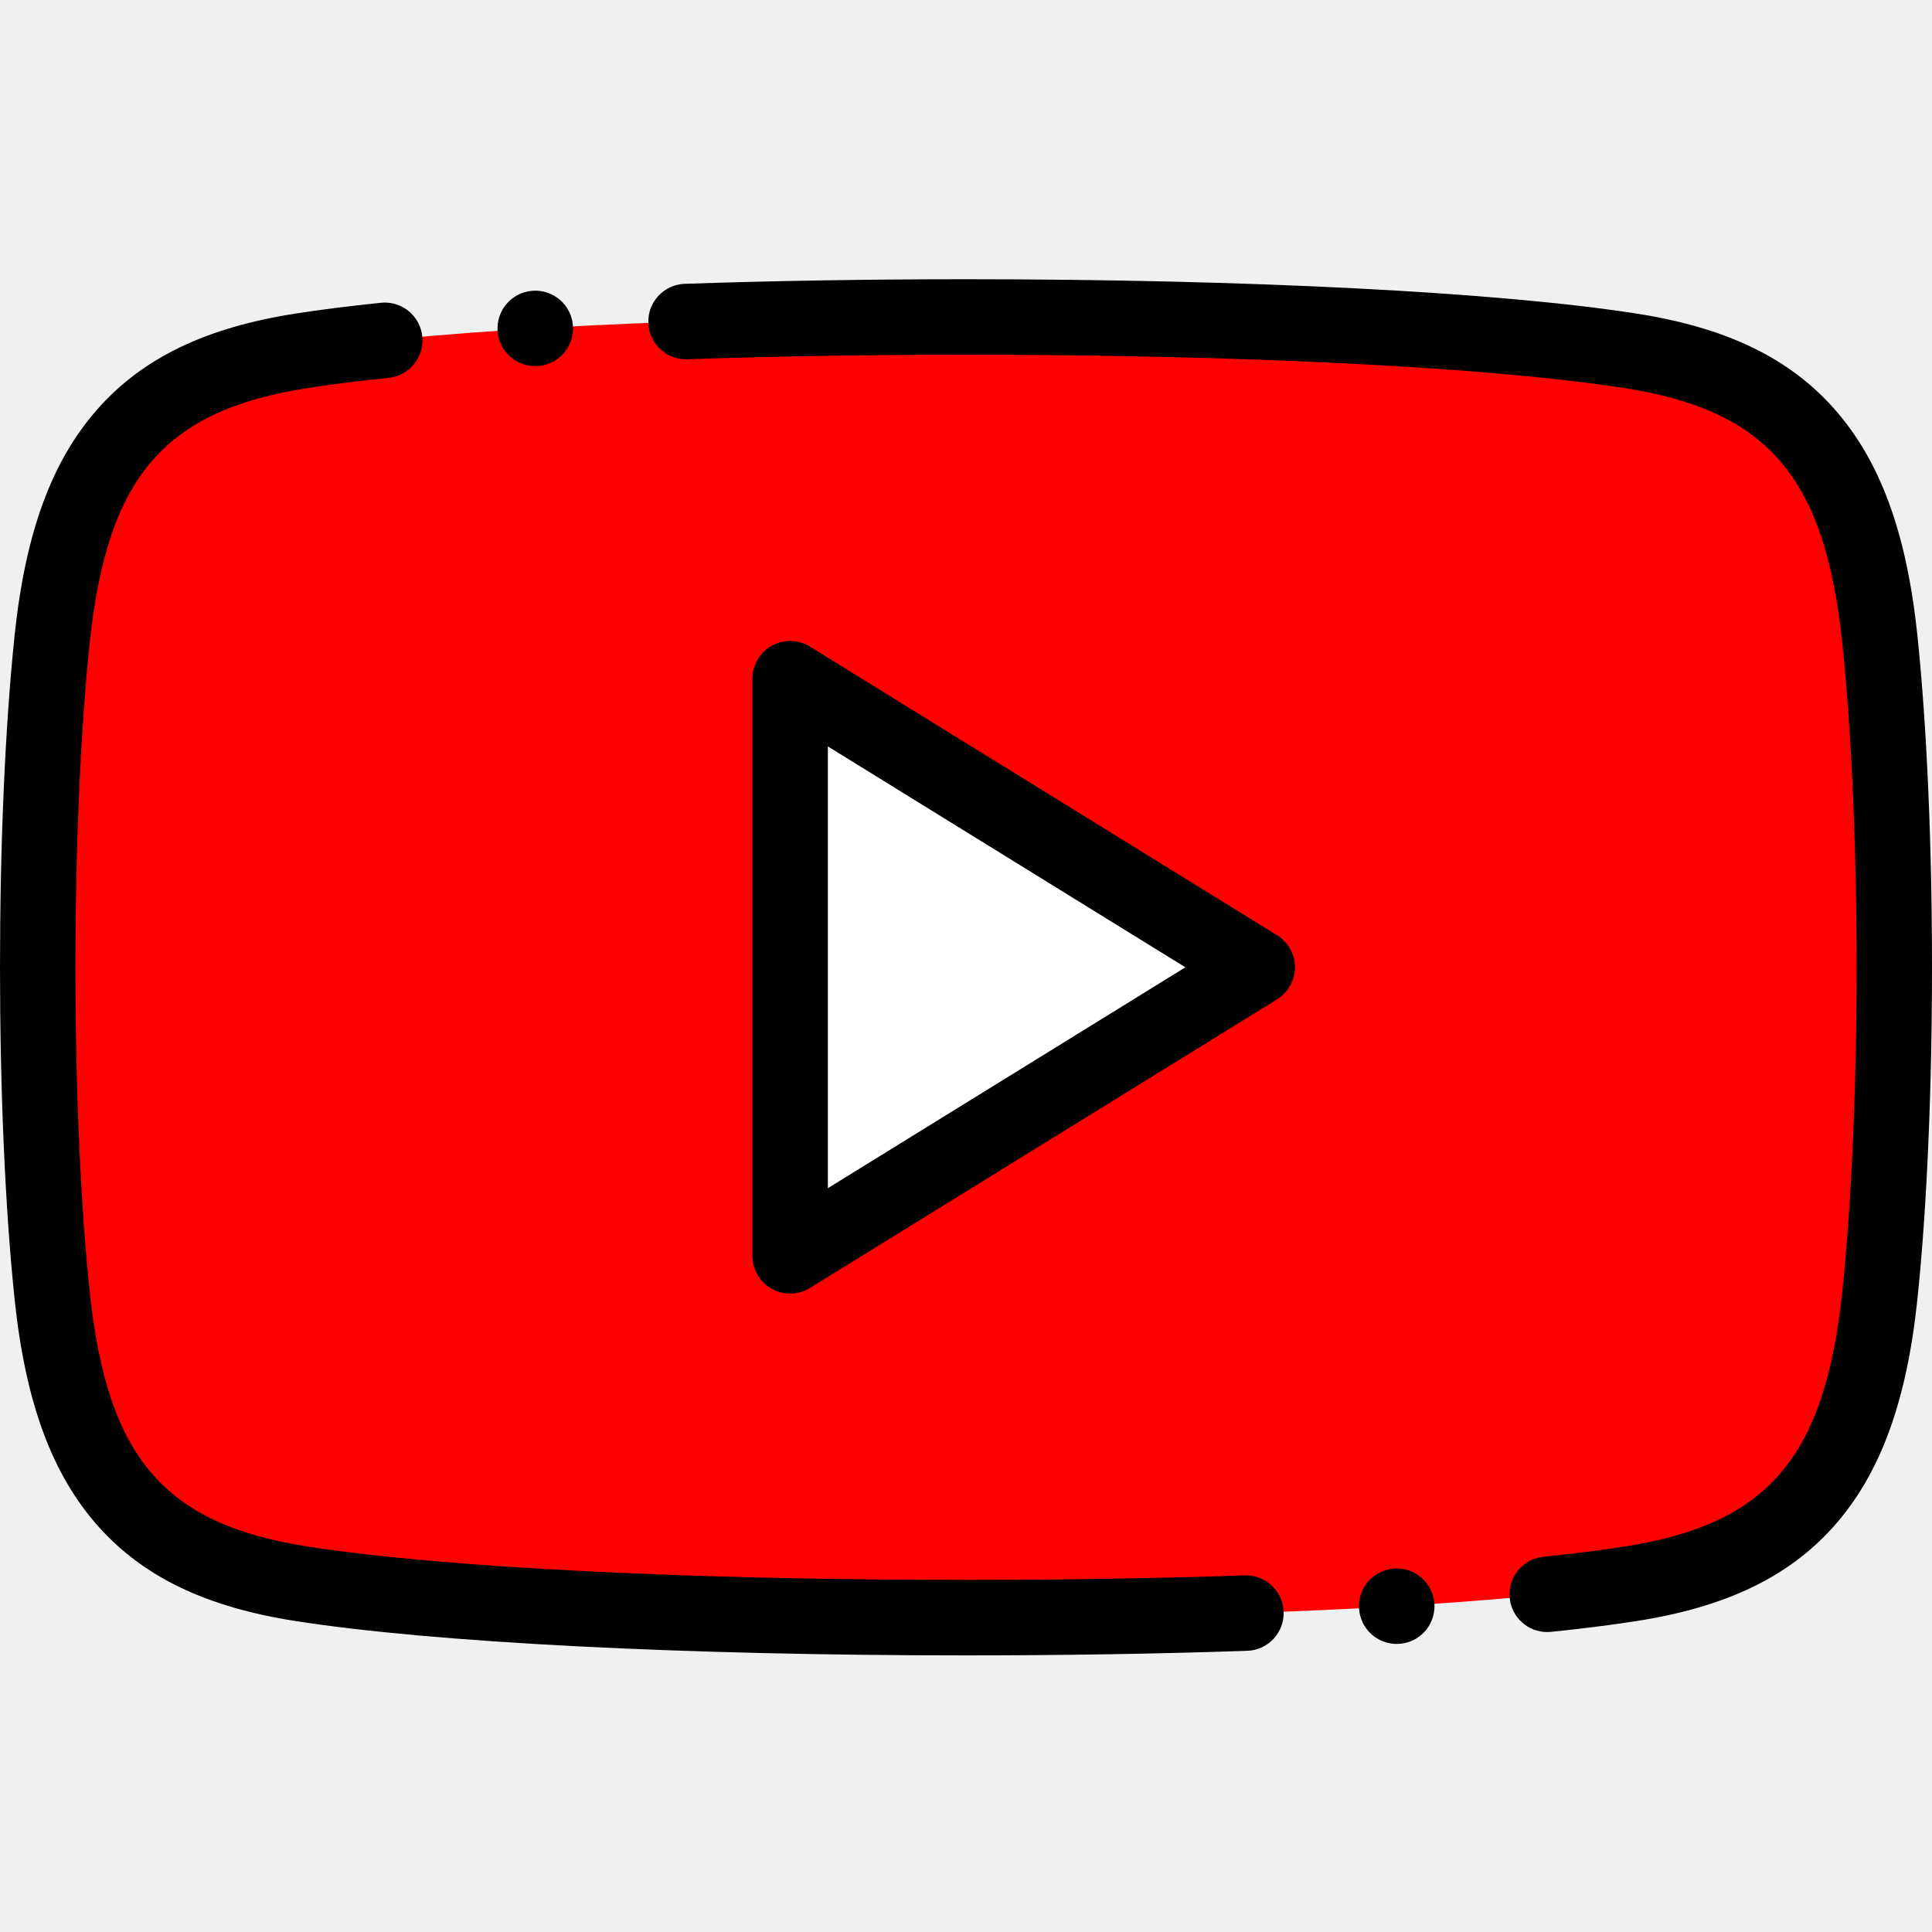
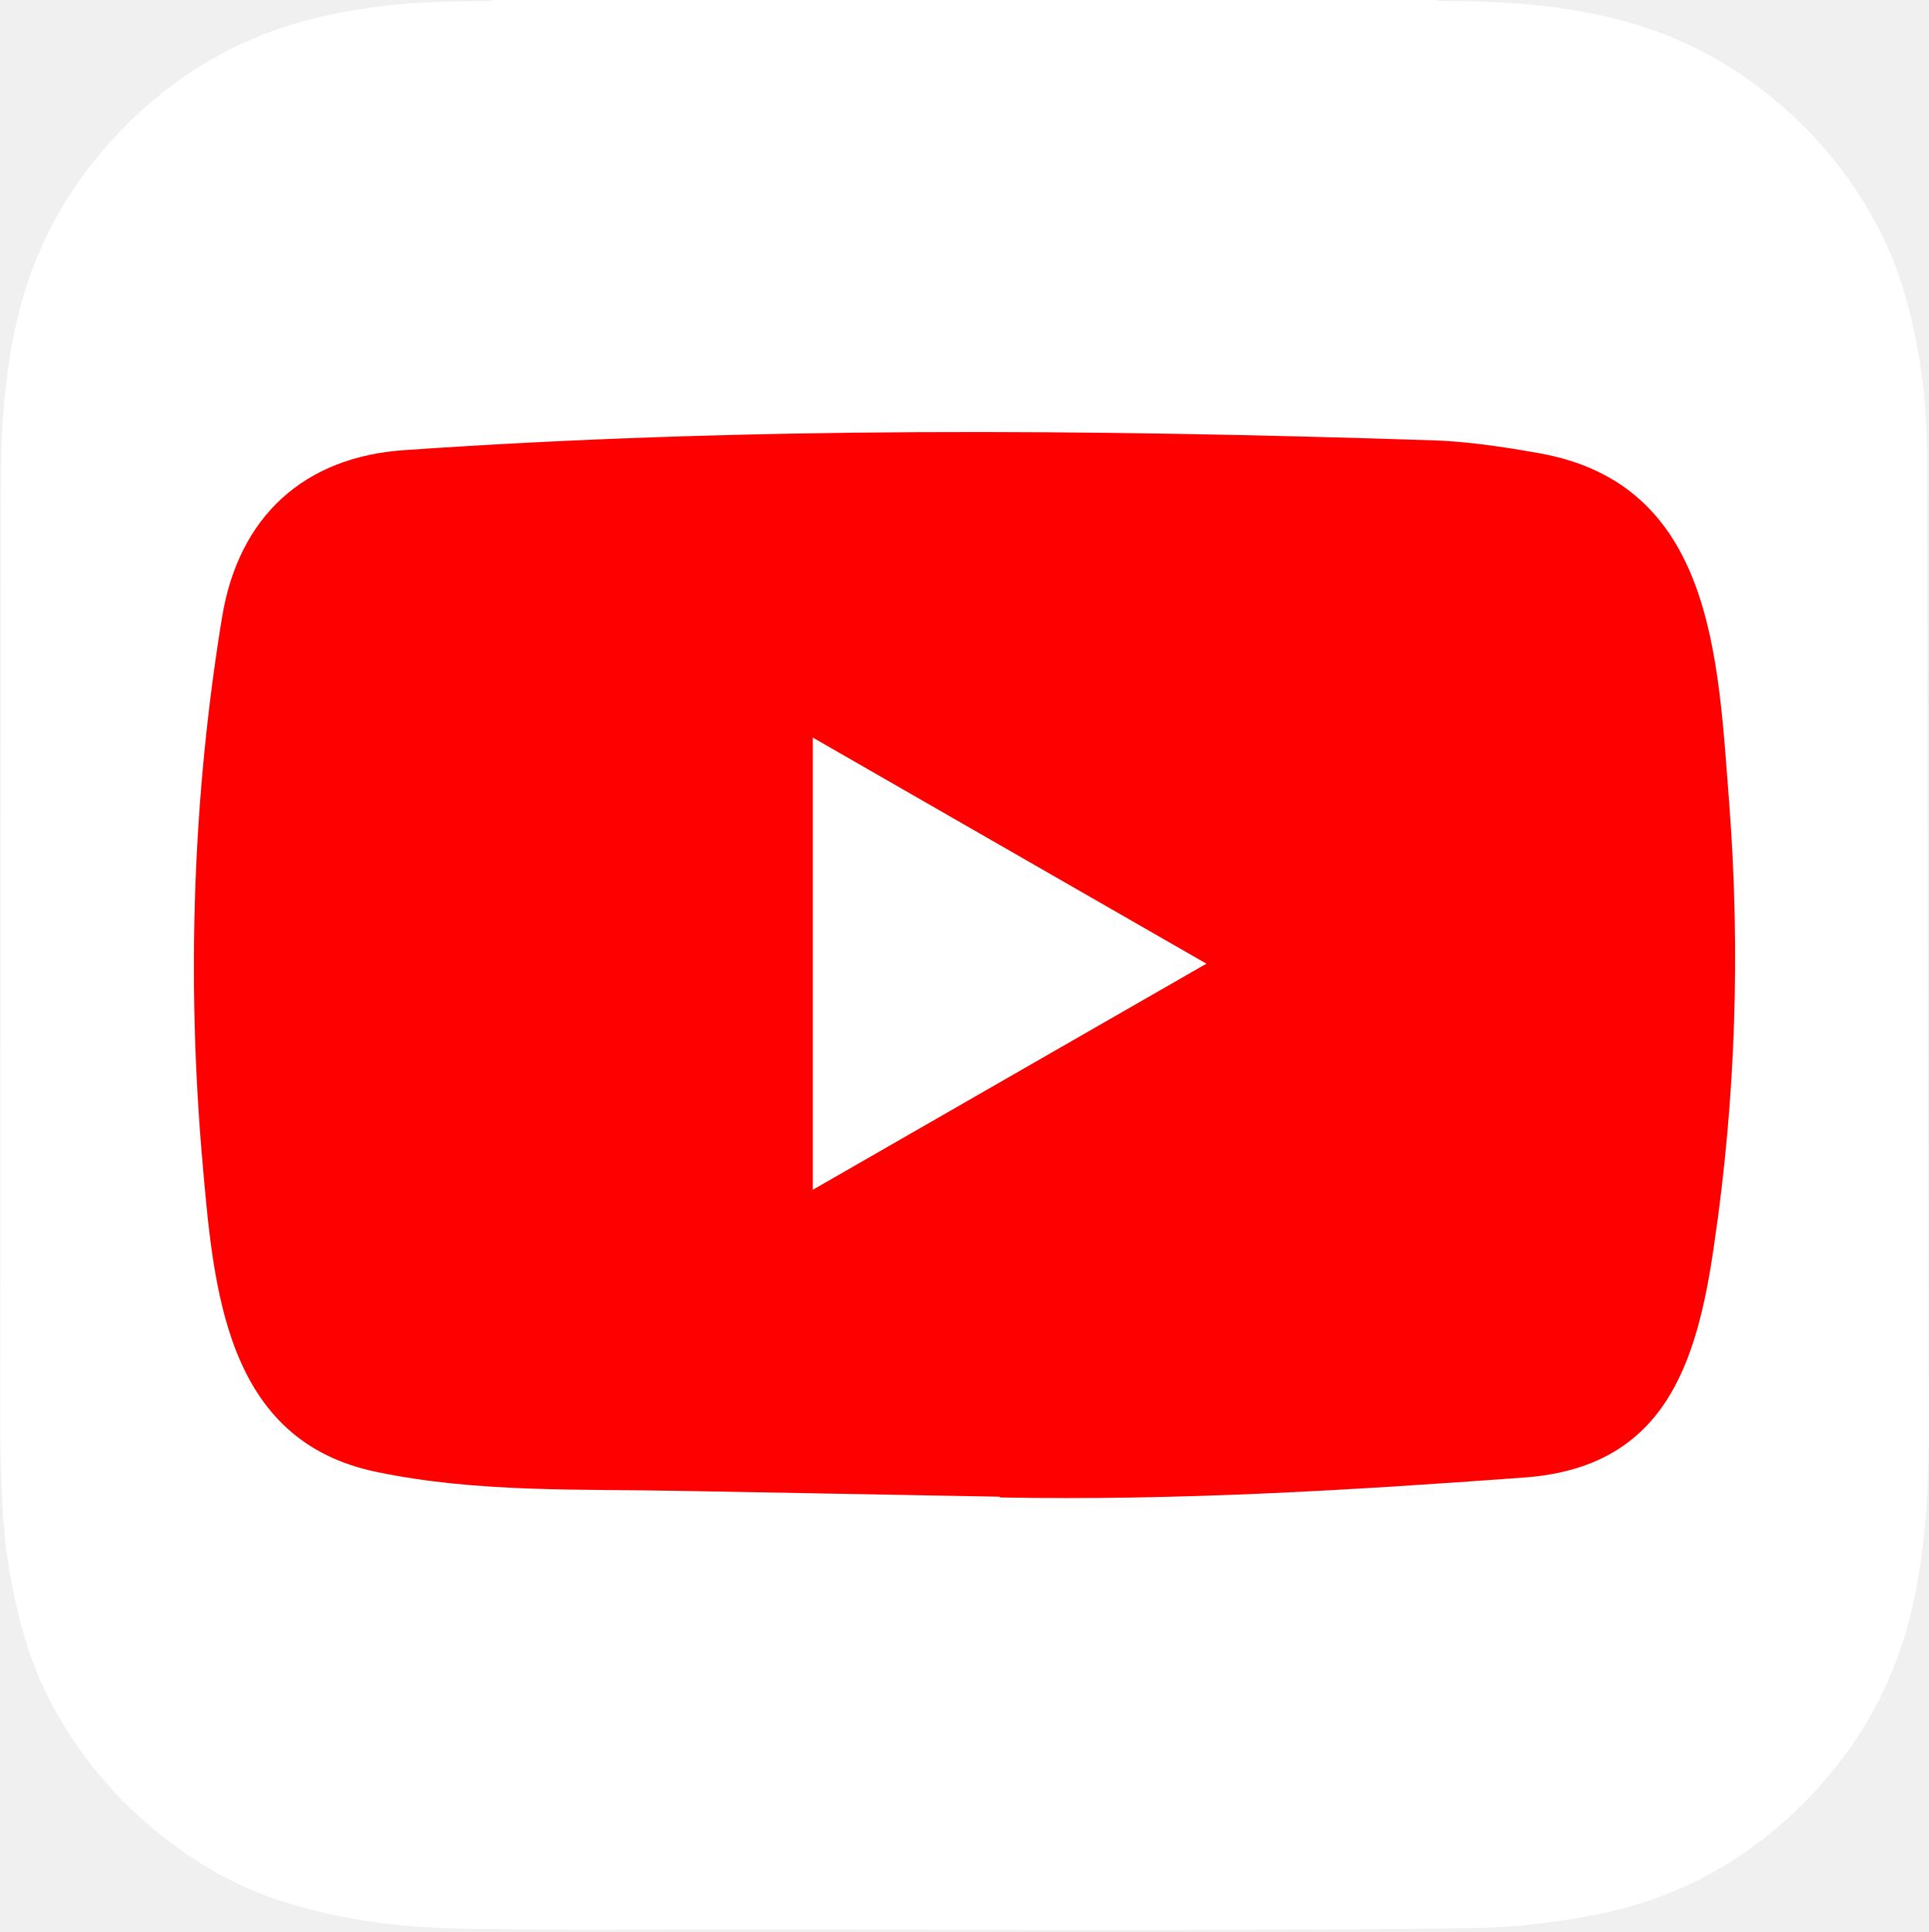
- <svg xmlns="http://www.w3.org/2000/svg" height="512pt" viewBox="0 -74 512.001 512" width="512pt">
-   <path d="m271.277 144.113-61.887-38.234v76.469l.004 76.469 61.883-38.234 61.891-38.234zm0 0" fill="#fff" fill-rule="evenodd" />
-   <path d="m209.391 105.879 61.887 38.234 61.891 38.234-61.891 38.234-61.883 38.234-.004-76.469zm-195.574 163.375c5.242 50.121 25.367 70.117 66.094 76.469 76.73 11.961 275.449 11.961 352.184 0 40.723-6.352 60.848-26.344 66.09-76.469 5.129-48.996 5.129-124.816 0-173.812-5.242-50.121-25.367-70.117-66.09-76.469-76.734-11.961-275.453-11.961-352.184 0-40.727 6.352-60.852 26.348-66.094 76.469-5.125 48.996-5.125 124.816 0 173.812zm0 0" fill="#f00" fill-rule="evenodd" />
-   <path d="m329.848 343.492c-23.492.797-48.336 1.199-73.848 1.199-73.746 0-138.996-3.309-174.551-8.852-37.988-5.922-53.082-23.621-57.688-67.629-5.035-48.148-5.035-123.582 0-171.73 4.605-44.008 19.699-61.703 57.688-67.625 6.168-.965 13.414-1.879 21.543-2.723 5.496-.57 9.488-5.484 8.918-10.98-.57-5.492-5.492-9.488-10.98-8.914-8.469.879-16.059 1.84-22.562 2.852-23.695 3.695-40.305 11.652-52.266 25.039-12.309 13.766-19.371 32.918-22.234 60.273-5.156 49.316-5.156 126.574 0 175.891 2.863 27.355 9.926 46.504 22.234 60.273 11.961 13.387 28.57 21.344 52.266 25.035 36.512 5.695 102.918 9.094 177.633 9.094 25.734 0 50.809-.406 74.523-1.211 5.52-.188 9.844-4.812 9.656-10.332-.188-5.52-4.789-9.844-10.332-9.66zm0 0" />
-   <path d="m508.133 94.402c-2.863-27.352-9.926-46.504-22.23-60.273-11.965-13.387-28.574-21.344-52.27-25.035-36.516-5.695-102.922-9.094-177.633-9.094-25.734 0-50.805.41-74.52 1.211-5.523.188-9.848 4.812-9.66 10.332.188 5.523 4.793 9.855 10.336 9.66 23.488-.797 48.336-1.199 73.848-1.199 73.738 0 138.992 3.309 174.551 8.852 37.984 5.926 53.082 23.621 57.684 67.629 5.039 48.148 5.039 123.582 0 171.73-4.602 44.008-19.699 61.703-57.684 67.629-6.168.961-13.418 1.875-21.547 2.719-5.492.57-9.484 5.484-8.914 10.98.535 5.145 4.875 8.969 9.934 8.969.348 0 .695-.02 1.047-.055 8.465-.879 16.055-1.836 22.559-2.852 23.695-3.695 40.305-11.648 52.27-25.035 12.305-13.77 19.367-32.922 22.23-60.273 5.156-49.316 5.156-126.578 0-175.895zm0 0" />
-   <path d="m338.422 173.84-123.773-76.473c-3.086-1.906-6.961-1.992-10.129-.227-3.164 1.766-5.129 5.109-5.129 8.734v152.941c0 3.625 1.965 6.969 5.129 8.734 1.52.844 3.195 1.266 4.871 1.266 1.828 0 3.648-.5 5.258-1.492l123.773-76.469c2.949-1.824 4.746-5.043 4.746-8.508 0-3.469-1.797-6.688-4.746-8.508zm-119.027 67.043v-117.07l94.742 58.535zm0 0" />
-   <path d="m141.844 23.035c.223 0 .449-.008.676-.02 5.512-.367 9.68-5.133 9.312-10.645-.367-5.512-5.141-9.688-10.645-9.316h-.008c-5.512.367-9.676 5.133-9.309 10.645.352 5.285 4.75 9.336 9.973 9.336zm0 0" />
-   <path d="m369.484 341.684c-5.512.363-9.684 5.129-9.316 10.641.352 5.285 4.75 9.336 9.969 9.336.227 0 .449-.008.676-.02h.008c5.512-.367 9.676-5.133 9.309-10.645-.367-5.512-5.125-9.676-10.645-9.312zm0 0" />
+ <svg xmlns="http://www.w3.org/2000/svg" height="2500" viewBox="0 .03 2498 2502.47" width="2496">
+   <path d="m0 1864.11v.11c1.5 55.5 2 111.32 11.32 166.47 9.92 58.35 24.1 115.25 51.15 168.21q54.86 107.52 150.21 181.66c45.52 35.5 95.25 63.69 150.3 81.47 80.26 25.89 163.07 35.81 247.09 36.3 52.42.33 104.81 1.64 157.25 1.42 380.82-1.6 761.65 2.75 1142.49-2.35 50.53-.68 100.24-6.85 149.84-15.92 95.06-17.4 179.07-58 250.95-122.09 83.77-74.71 140.29-166.16 165.81-276.52 16.69-72.14 20.87-145.32 21.58-218.77v-14.65c0-5.68-2.16-1247.91-2.36-1264.33-.55-45.1-3.88-89.87-12.33-134.25-10.29-54.08-24.82-106.78-50.71-155.7-27.35-51.7-61.6-98.17-104-138.79-64.89-62.23-139.78-106.23-227-129.51-78.74-21-159.07-25.68-240-25.6a2.45 2.45 0 0 1 -.45-1.24h-1224.74c0 .42 0 .83-.07 1.24-45.93.84-91.92.49-137.61 6.16-50.05 6.22-99.63 15.59-147 33.09-74.62 27.6-139.46 70.59-194.84 128-62.75 65-107 140.22-130.44 227.79-20.95 78.13-25.51 157.81-25.62 238.06" fill="#fff" />
+   <path d="m0 .79h2498v2498h-2498z" fill="none" />
+   <path d="m1293.24 1938.65-409.54-7.49c-132.6-2.61-265.53 2.6-395.53-24.44-197.76-40.4-211.77-238.49-226.43-404.65-20.2-233.6-12.38-471.44 25.74-703.09 21.52-129.98 106.21-207.54 237.18-215.98 442.12-30.63 887.18-27 1328.32-12.71 46.59 1.31 93.5 8.47 139.44 16.62 226.77 39.75 232.3 264.23 247 453.2 14.66 190.92 8.47 382.82-19.55 572.44-22.48 157-65.49 288.66-247 301.37-227.42 16.62-449.62 30-677.68 25.74.01-1.01-1.3-1.01-1.95-1.01zm-240.77-397.48c171.38-98.4 339.49-195.16 509.89-292.9-171.7-98.4-339.49-195.16-509.89-292.9z" fill="#f00" />
</svg>
